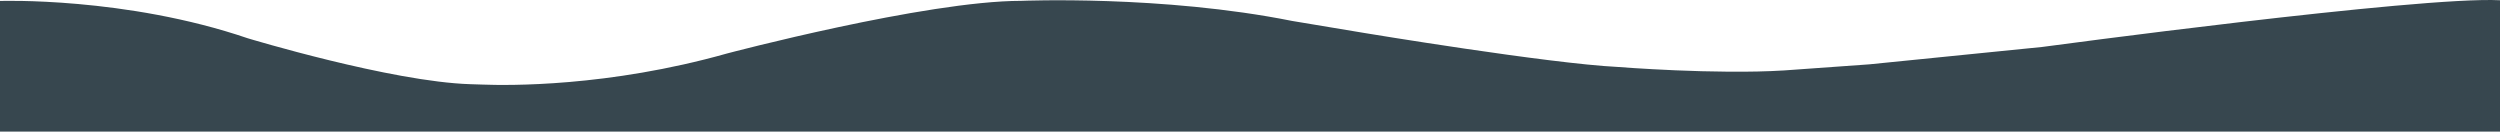
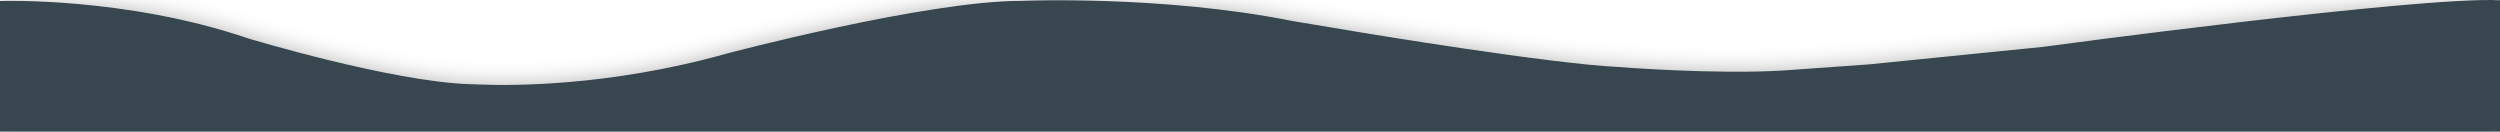
- <svg xmlns="http://www.w3.org/2000/svg" id="Layer_1" data-name="Layer 1" viewBox="0 0 1920 101.07">
+ <svg xmlns="http://www.w3.org/2000/svg" viewBox="0 0 1920 101.07">
  <defs>
-     <style>.cls-1{fill:#37474F;}</style>
+     <filter id="f3" x="0" y="0" width="200%" height="200%">
+       <feOffset result="offOut" in="SourceGraphic" dx="0" dy="0" />
+       <feColorMatrix result="matrixOut" in="offOut" type="matrix" values="     0   0   0      0   0                0      0   0      0      0                0      0      0   0      0                0      0      0   0.3     0 " />
+       <feGaussianBlur result="blurOut" in="matrixOut" stdDeviation="8" />
+       <feBlend in="SourceGraphic" in2="blurOut" mode="normal" />
+     </filter>
  </defs>
-   <path class="cls-1" d="M1920,1.32c-61.67-3.21-351.67,35.88-351.67,35.88L1435.67,50.54l-65.33,4.67c-52.67,3.33-128-2.67-128-2.67-53.33-2.67-194-26-194-26l-56-9.33c-100-20-208-15.43-208-15.43-73.33,0-226,40.43-226,40.43C466.91,68,389.55,66.83,370.71,66.09c-3.15-.12-6.3-0.2-9.45-0.3-60.65-1.86-170.93-35.25-170.93-35.25C96.33-1.46,0,1.87,0,1.87V102.2H1920V1.32Z" transform="translate(0 -1.13)" />
+   <path filter="url(#f3)" fill="#37474F" d="M1920,1.32c-61.67-3.21-351.67,35.88-351.67,35.88L1435.67,50.54l-65.33,4.67c-52.67,3.33-128-2.67-128-2.67-53.33-2.67-194-26-194-26l-56-9.33c-100-20-208-15.43-208-15.43-73.33,0-226,40.43-226,40.43C466.91,68,389.55,66.83,370.71,66.09c-3.15-.12-6.3-0.2-9.45-0.3-60.65-1.86-170.93-35.25-170.93-35.25C96.33-1.46,0,1.87,0,1.87V102.2H1920V1.32Z" transform="translate(0 -1.13)" />
</svg>
